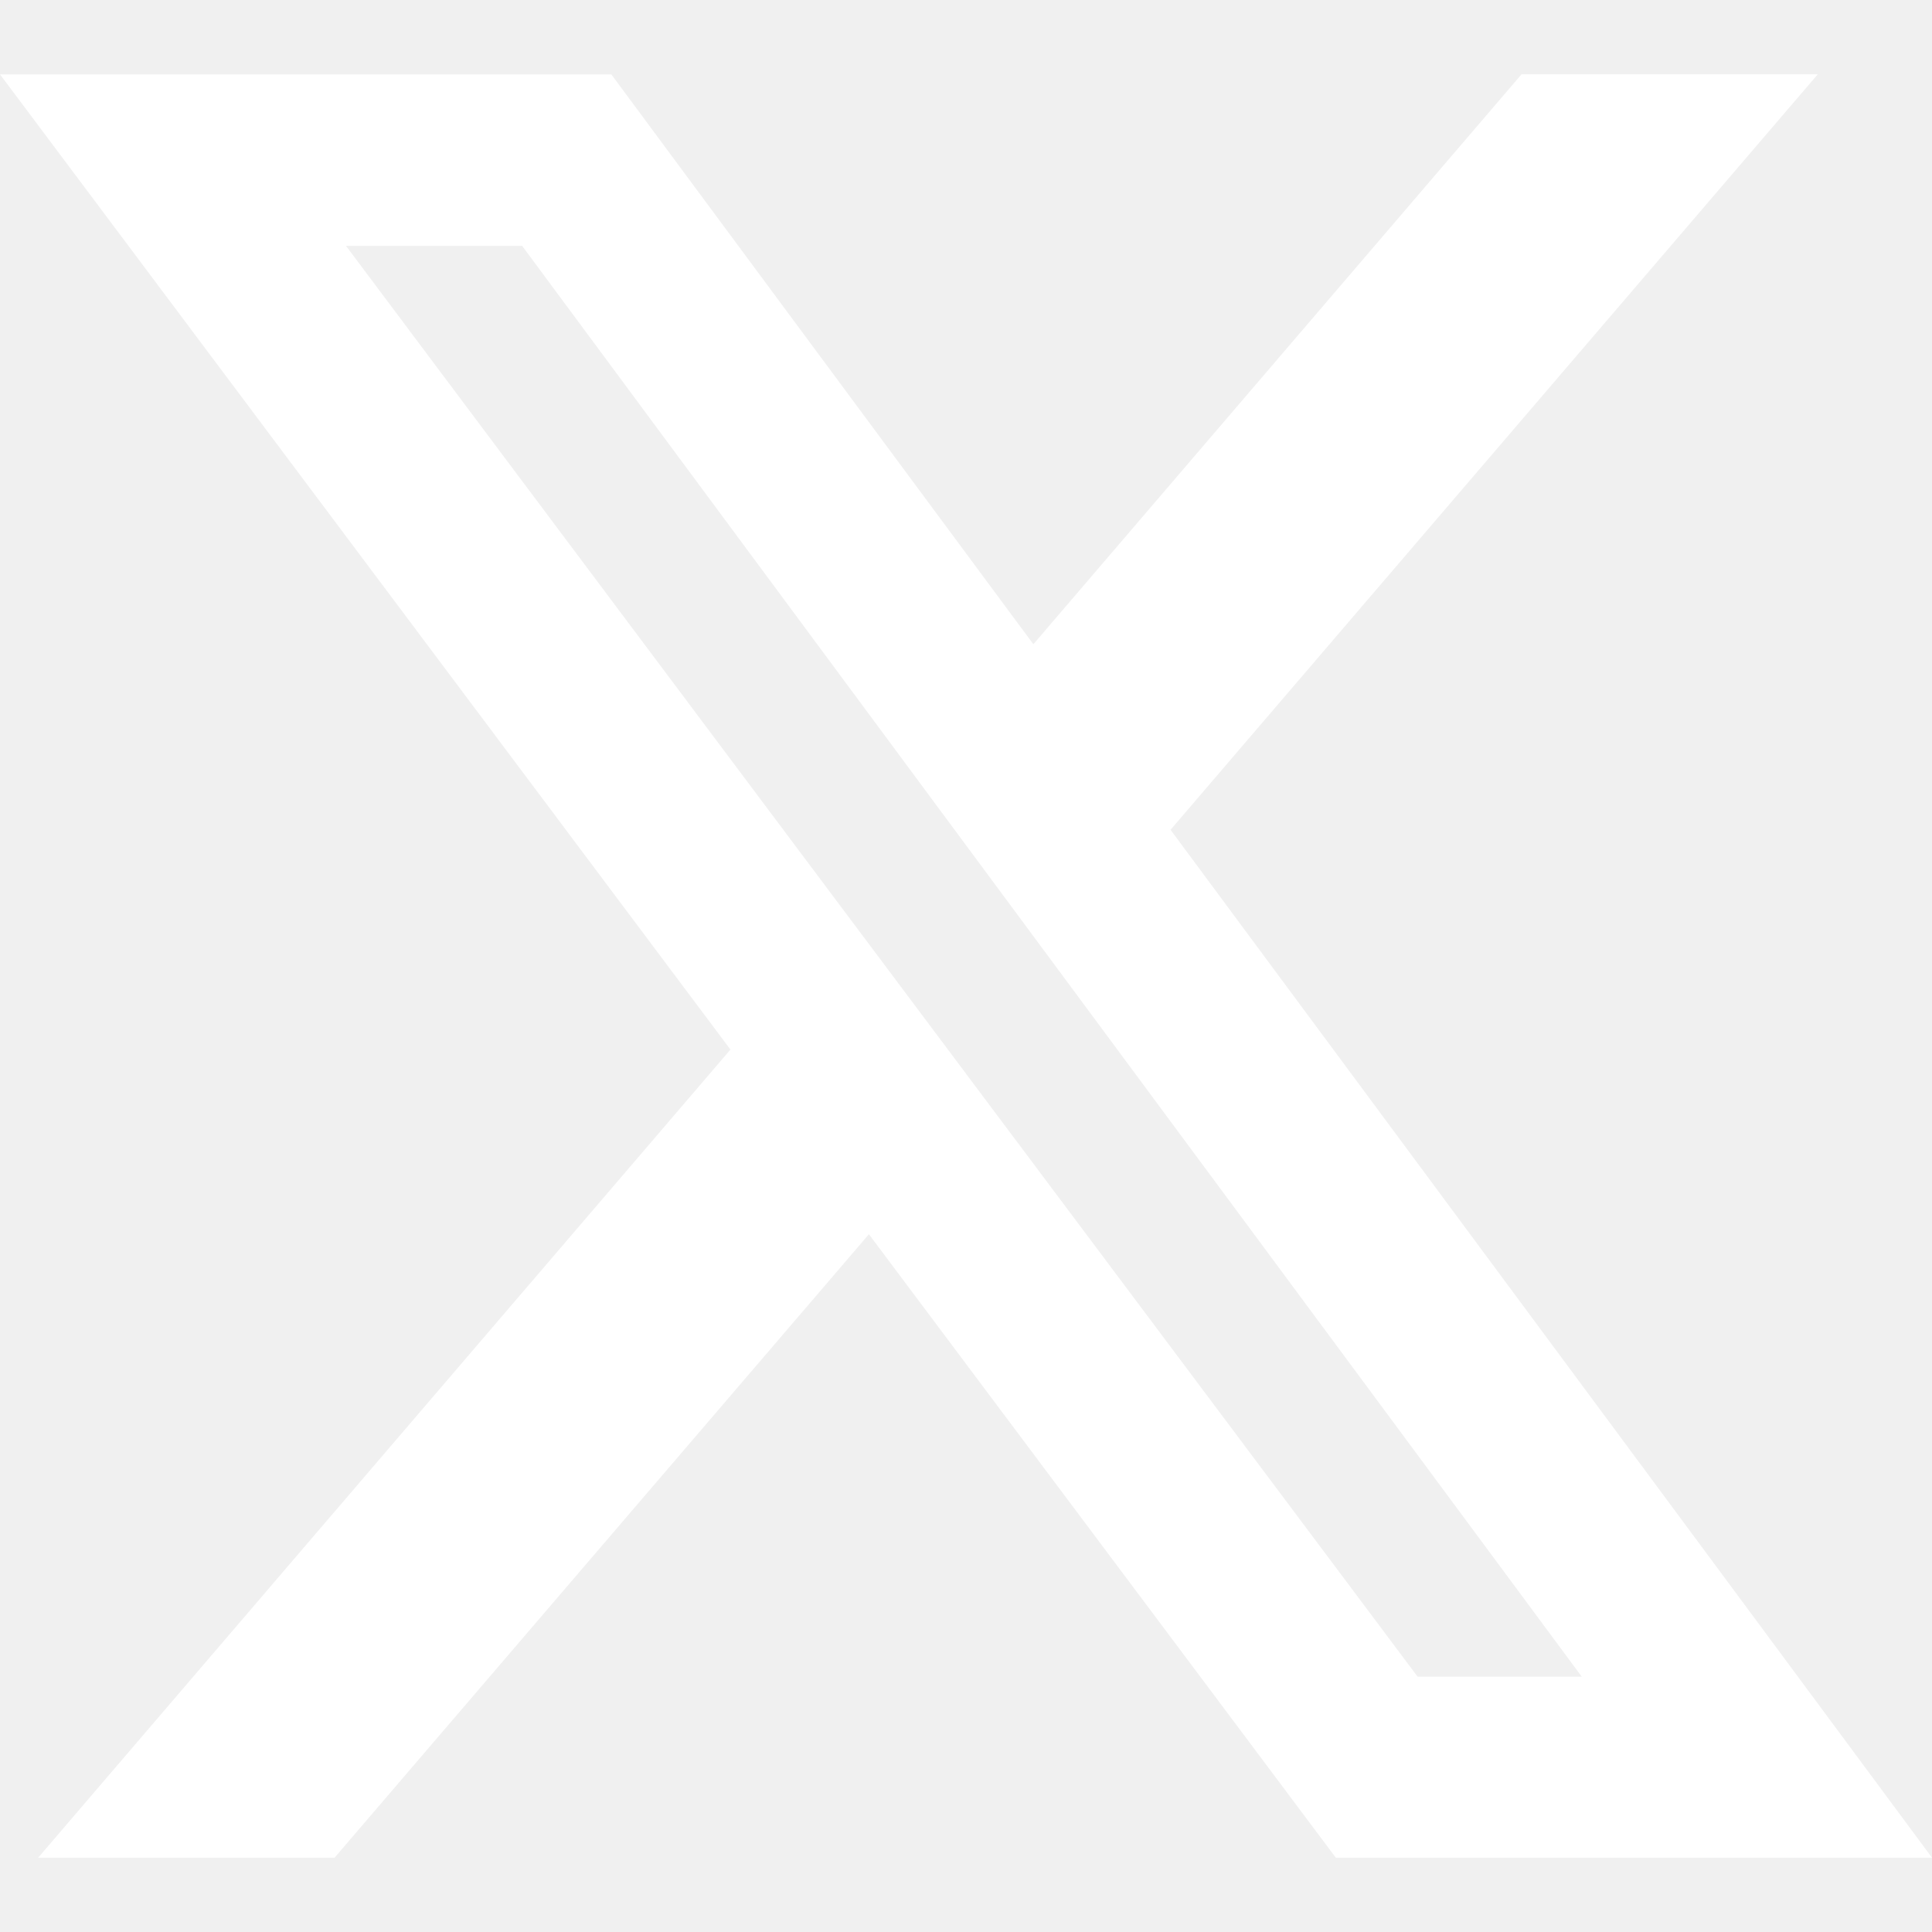
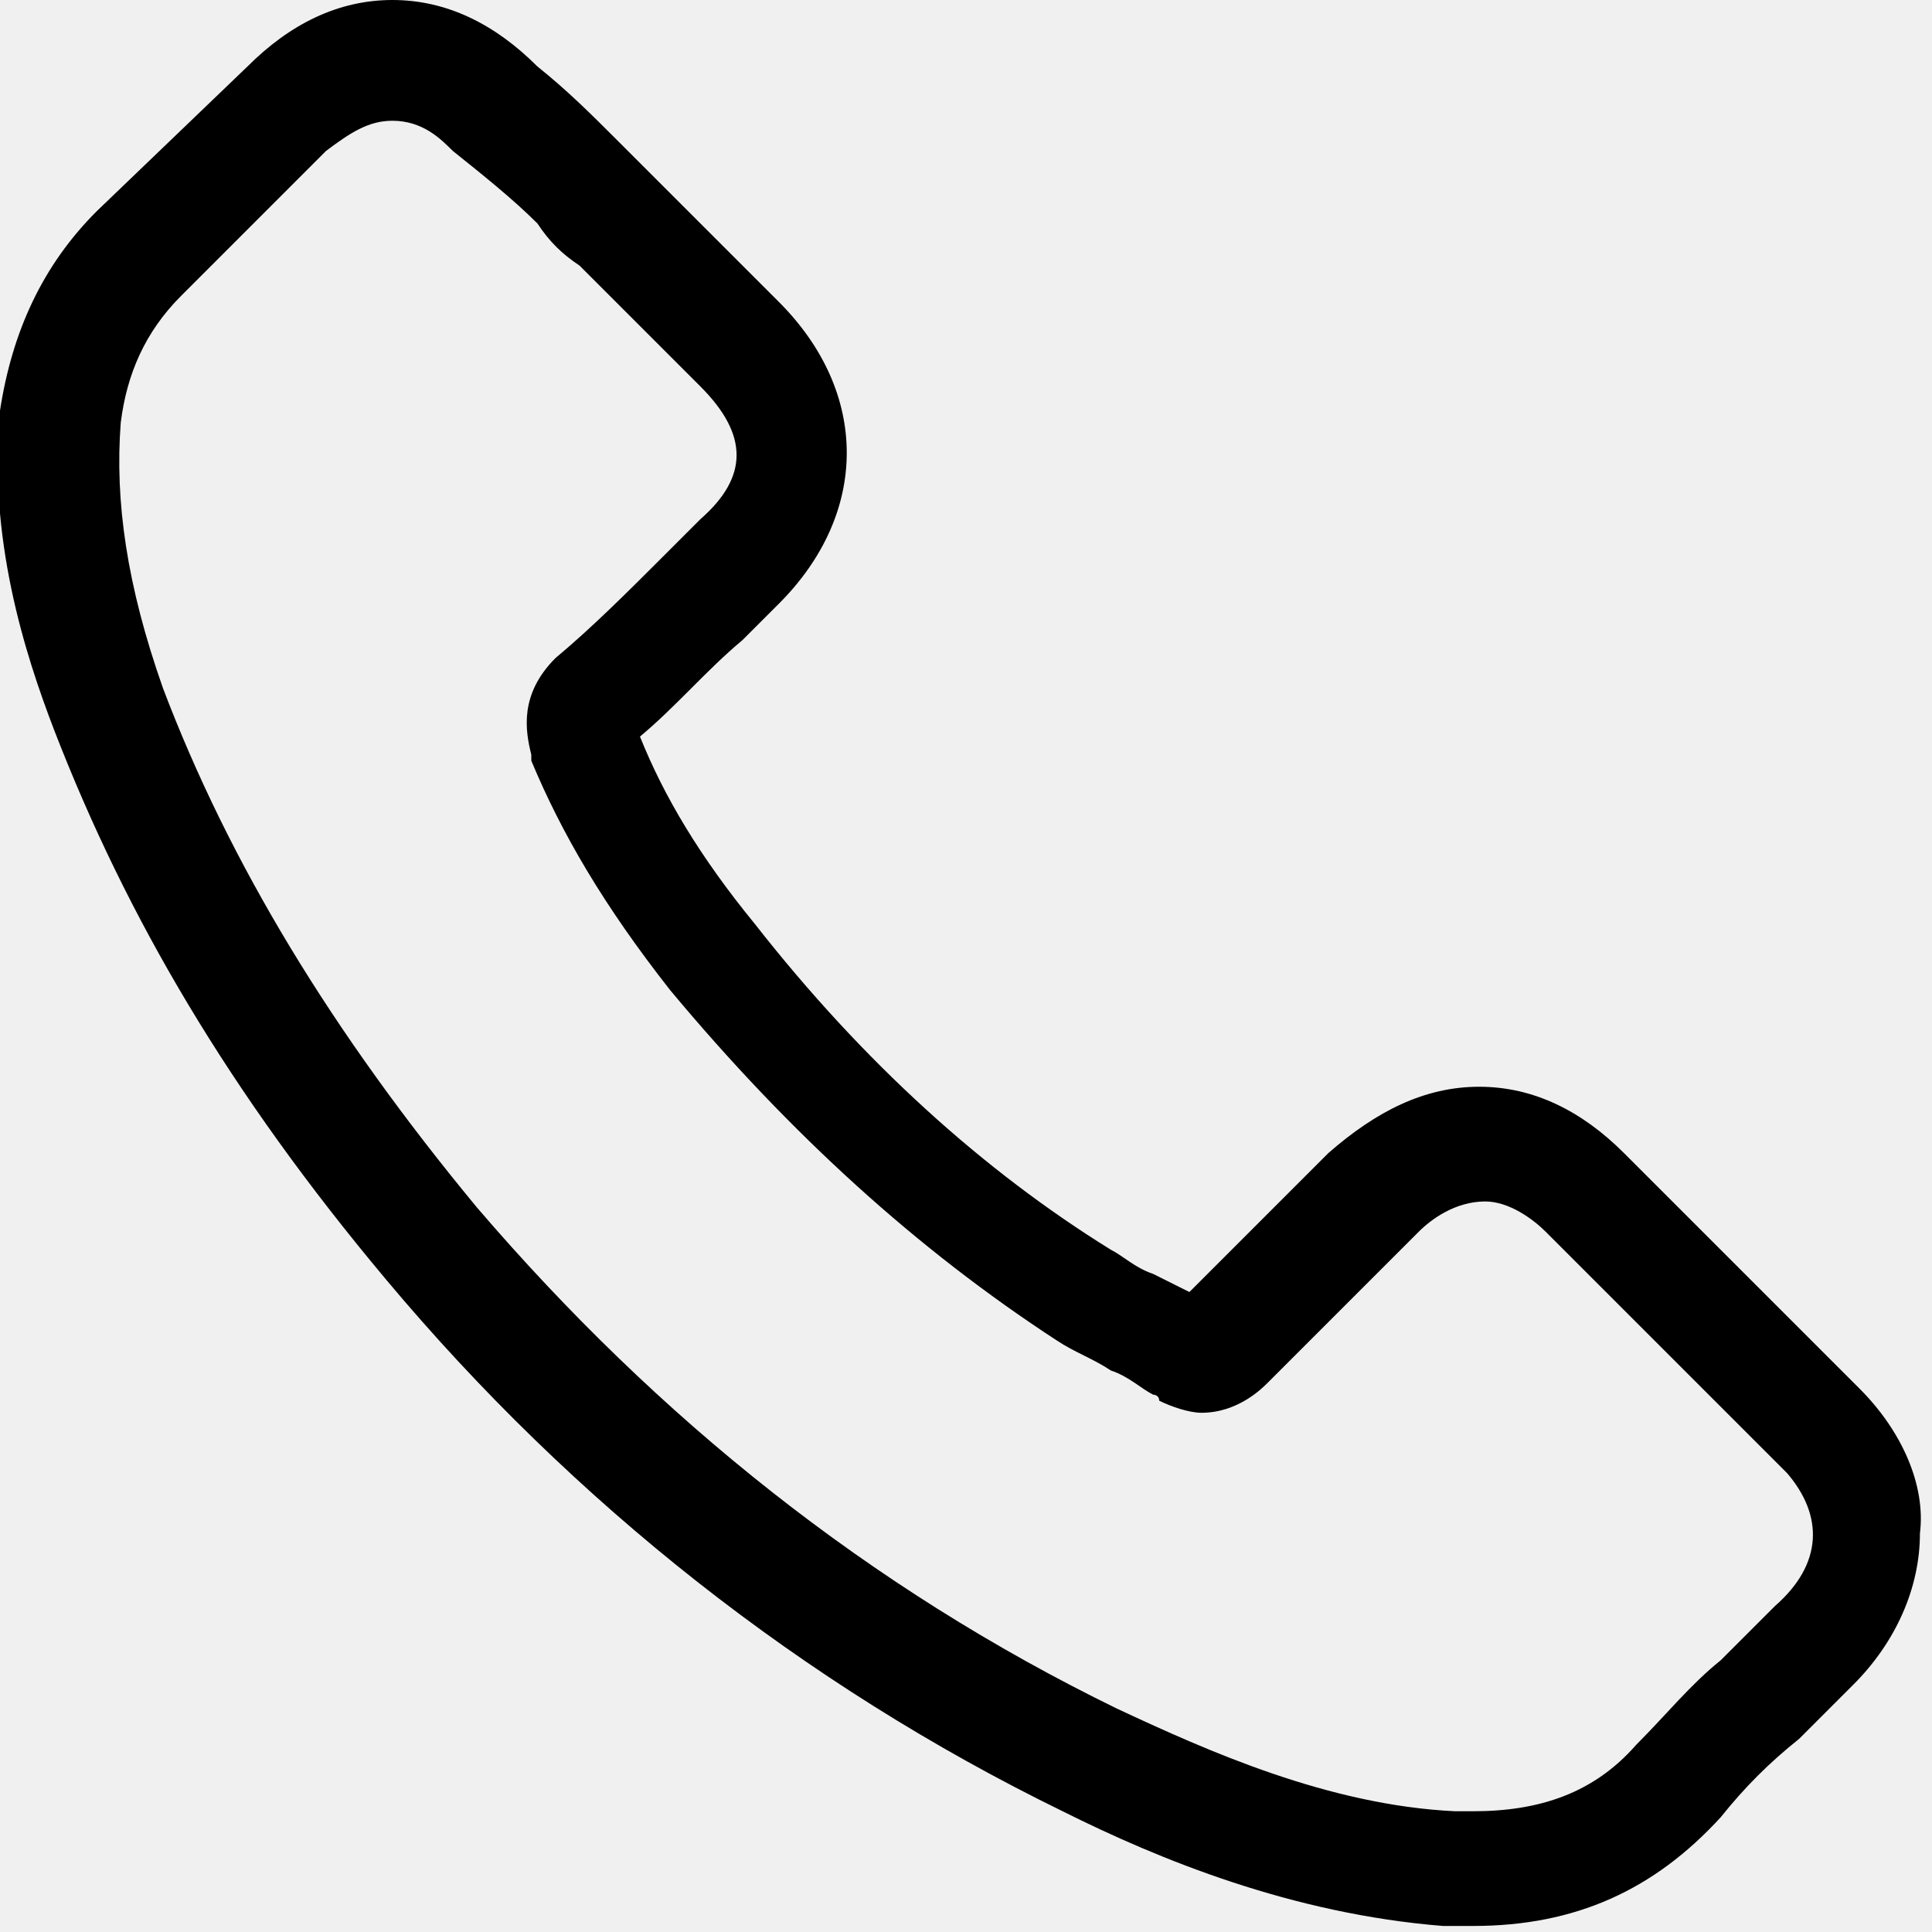
- <svg xmlns="http://www.w3.org/2000/svg" width="24" height="24" viewBox="0 0 24 24" fill="none">
-   <g clip-path="url(#clip0_8679_11857)">
-     <g clip-path="url(#clip1_8679_11857)">
-       <path d="M18.901 0.923H22.581L14.541 10.308L24 23.077H16.594L10.794 15.332L4.156 23.077H0.474L9.074 13.038L0 0.924H7.594L12.837 8.003L18.901 0.923ZM17.61 20.828H19.649L6.486 3.054H4.298L17.61 20.828Z" fill="white" />
-     </g>
-   </g>
-   <defs>
-     <clipPath id="clip0_8679_11857">
-       <rect width="24" height="24" fill="white" />
-     </clipPath>
-     <clipPath id="clip1_8679_11857">
-       <rect width="24" height="24" fill="white" />
-     </clipPath>
-   </defs>
+ <svg xmlns="http://www.w3.org/2000/svg" id="Layer_1" enable-background="new 0 0 32 32" viewBox="0 0 32 32">
+   <path d="m30.8 23-3.9-3.9c-.7-.7-1.5-1.1-2.4-1.1s-1.7.4-2.5 1.1l-2.3 2.3c-.2-.1-.4-.2-.6-.3-.3-.1-.5-.3-.7-.4-2.1-1.3-4.1-3.1-5.9-5.4-.9-1.1-1.5-2.1-1.9-3.1.6-.5 1.1-1.1 1.7-1.6.2-.2.4-.4.6-.6 1.5-1.5 1.5-3.5 0-5l-2-2c-.2-.2-.5-.5-.7-.7-.4-.4-.8-.8-1.3-1.2-.7-.7-1.5-1.1-2.4-1.1s-1.7.4-2.4 1.1l-2.5 2.4c-.9.9-1.4 2-1.6 3.3-.2 2.1.4 4 .9 5.3 1.2 3.1 2.9 6 5.5 9.1 3.1 3.7 6.9 6.7 11.2 8.8 1.6.8 3.8 1.7 6.3 1.9h.5c1.7 0 3-.6 4.1-1.8.4-.5.8-.9 1.3-1.3.3-.3.6-.6.9-.9.7-.7 1.1-1.6 1.1-2.5.1-.8-.3-1.7-1-2.4zm-1.4 3.6c-.3.3-.6.6-.9.9-.5.4-.9.9-1.4 1.4-.7.8-1.6 1.1-2.7 1.1-.1 0-.2 0-.3 0-2.1-.1-4.1-1-5.6-1.7-4.1-2-7.6-4.8-10.6-8.3-2.4-2.9-4.1-5.7-5.2-8.6-.6-1.7-.8-3.1-.7-4.4.1-.8.4-1.5 1-2.1l2.4-2.4c.4-.3.7-.5 1.1-.5.5 0 .8.3 1 .5.5.4 1 .8 1.4 1.2.2.3.4.5.7.7l2 2c.8.8.8 1.5 0 2.2-.2.2-.4.4-.6.6-.6.6-1.2 1.2-1.8 1.7-.6.6-.5 1.2-.4 1.6v.1c.5 1.2 1.2 2.4 2.3 3.8 2 2.4 4.1 4.3 6.4 5.8.3.2.6.3.9.5.3.1.5.3.7.4 0 0 .1 0 .1.1.2.1.5.2.7.2.6 0 1-.4 1.1-.5l2.5-2.5c.2-.2.6-.5 1.1-.5.4 0 .8.3 1 .5l4 4c.6.7.6 1.5-.2 2.2z" />
</svg>
